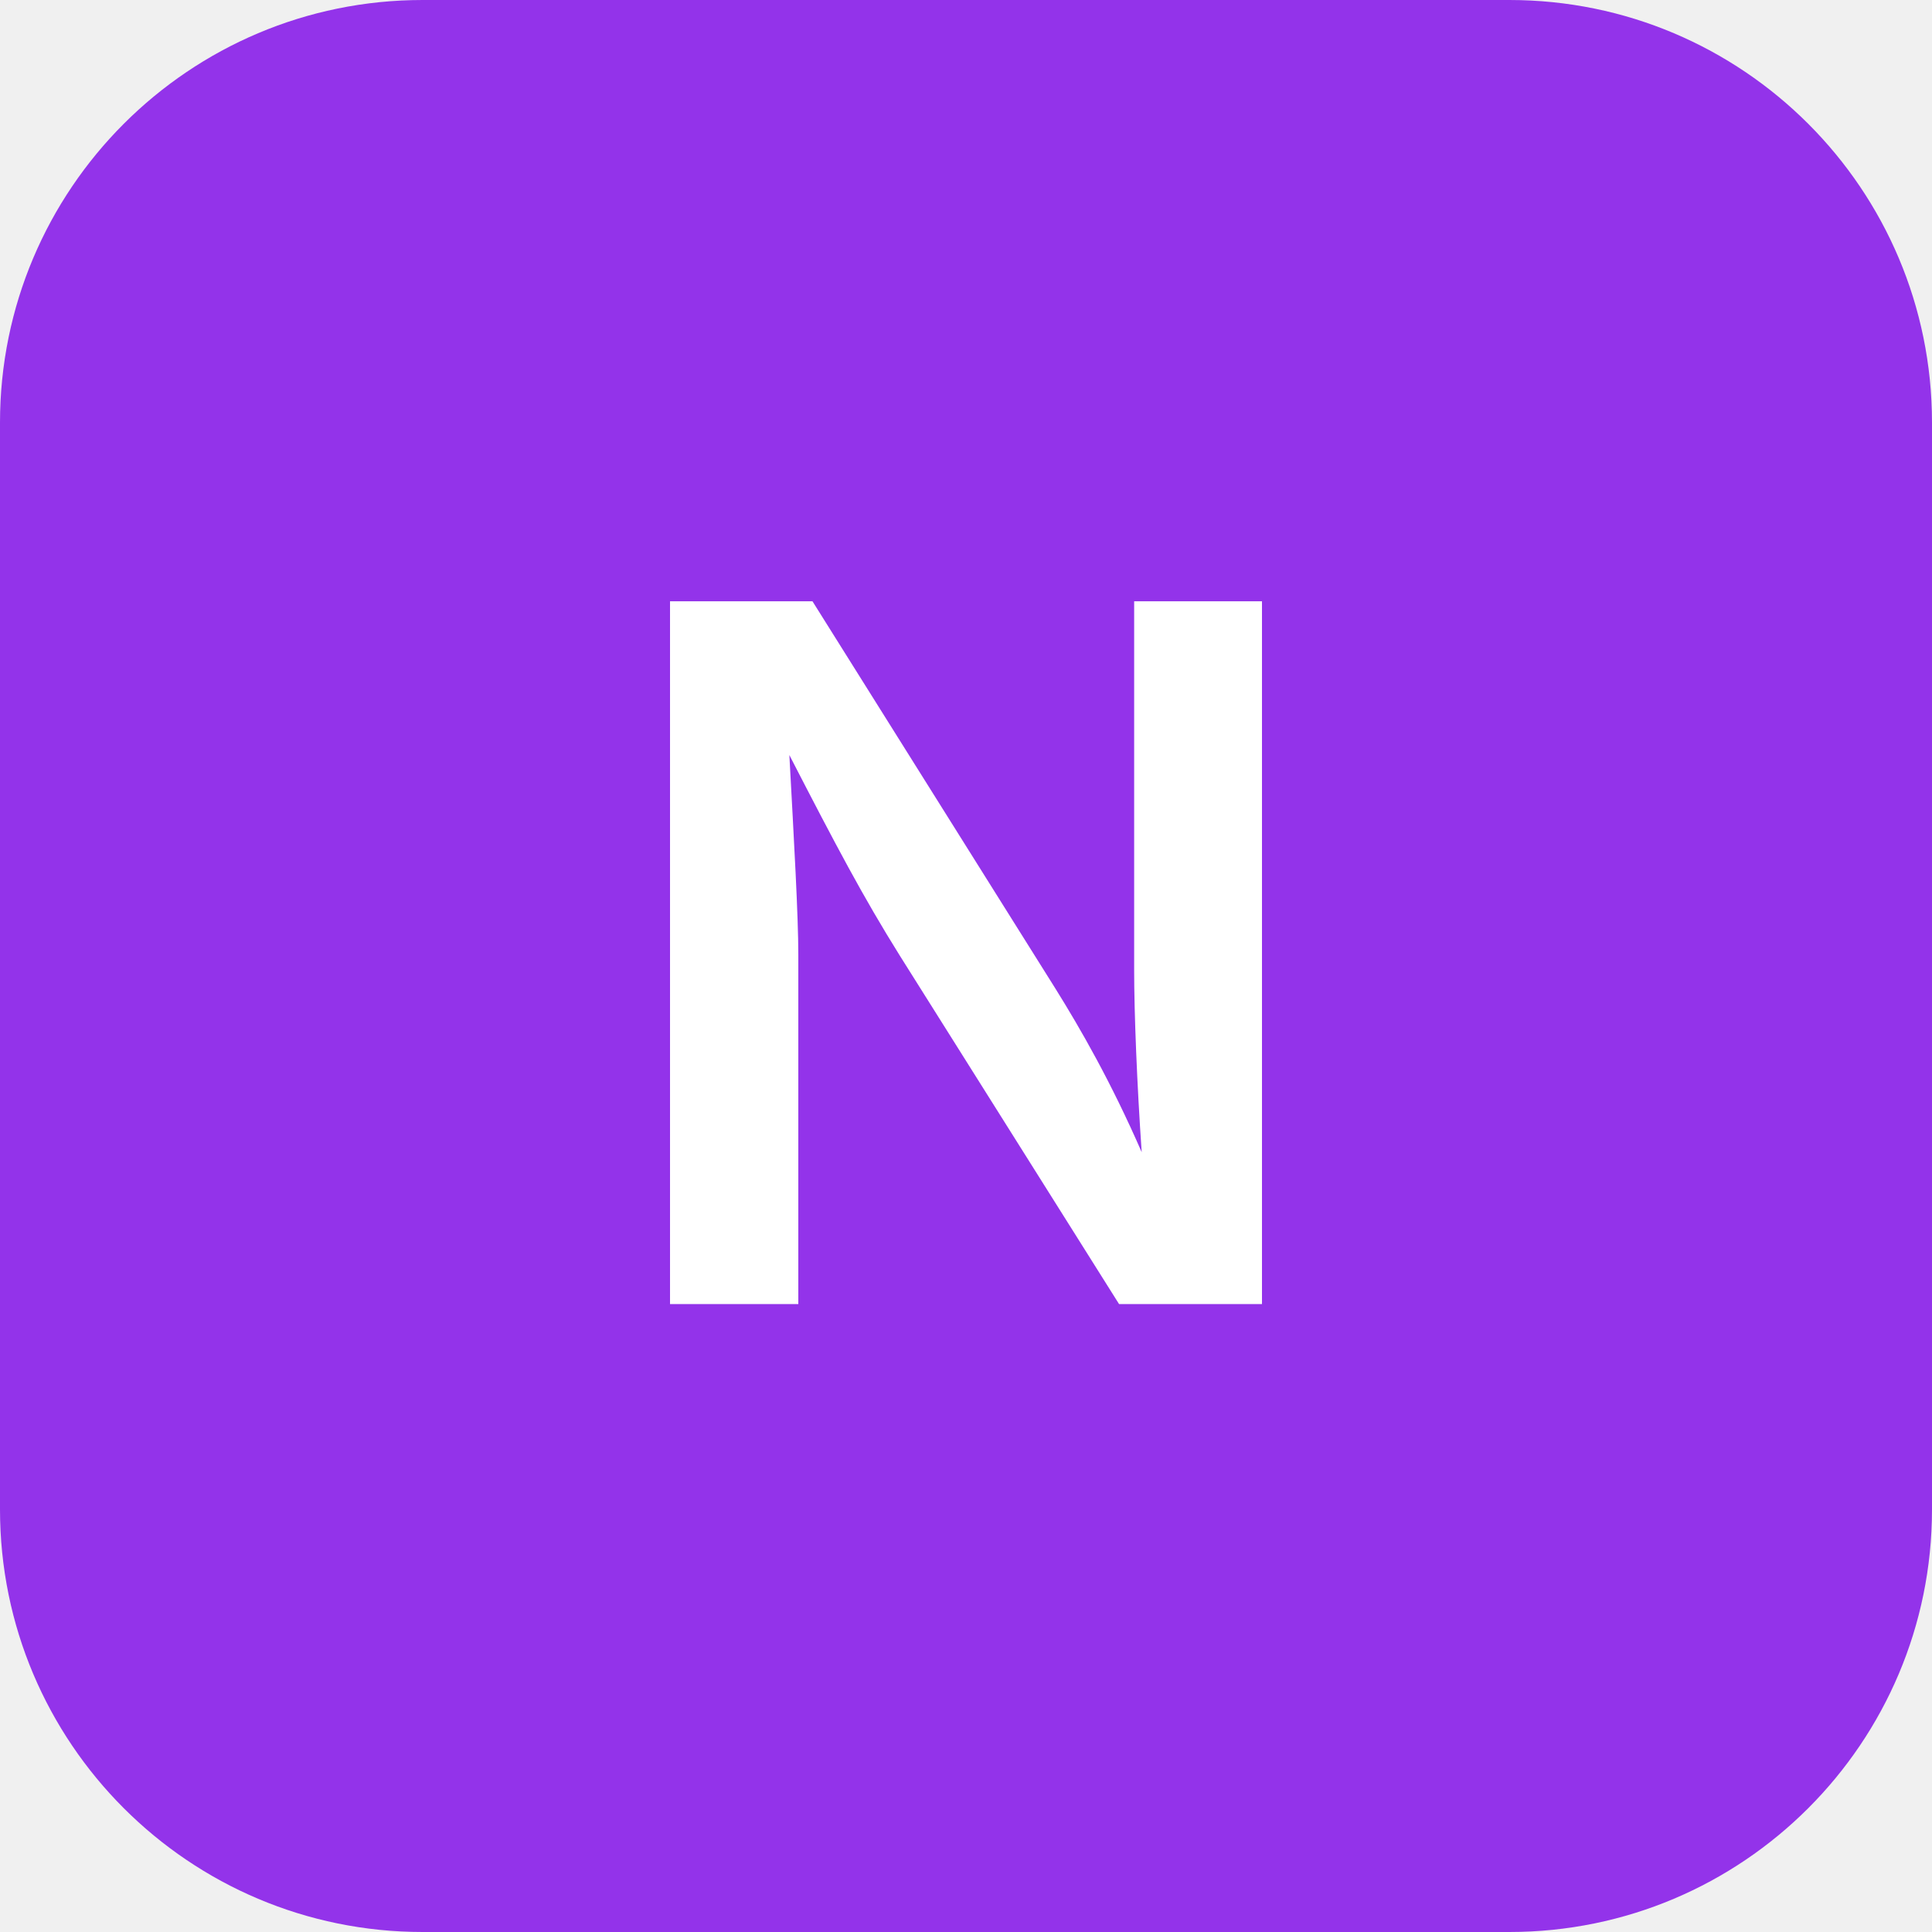
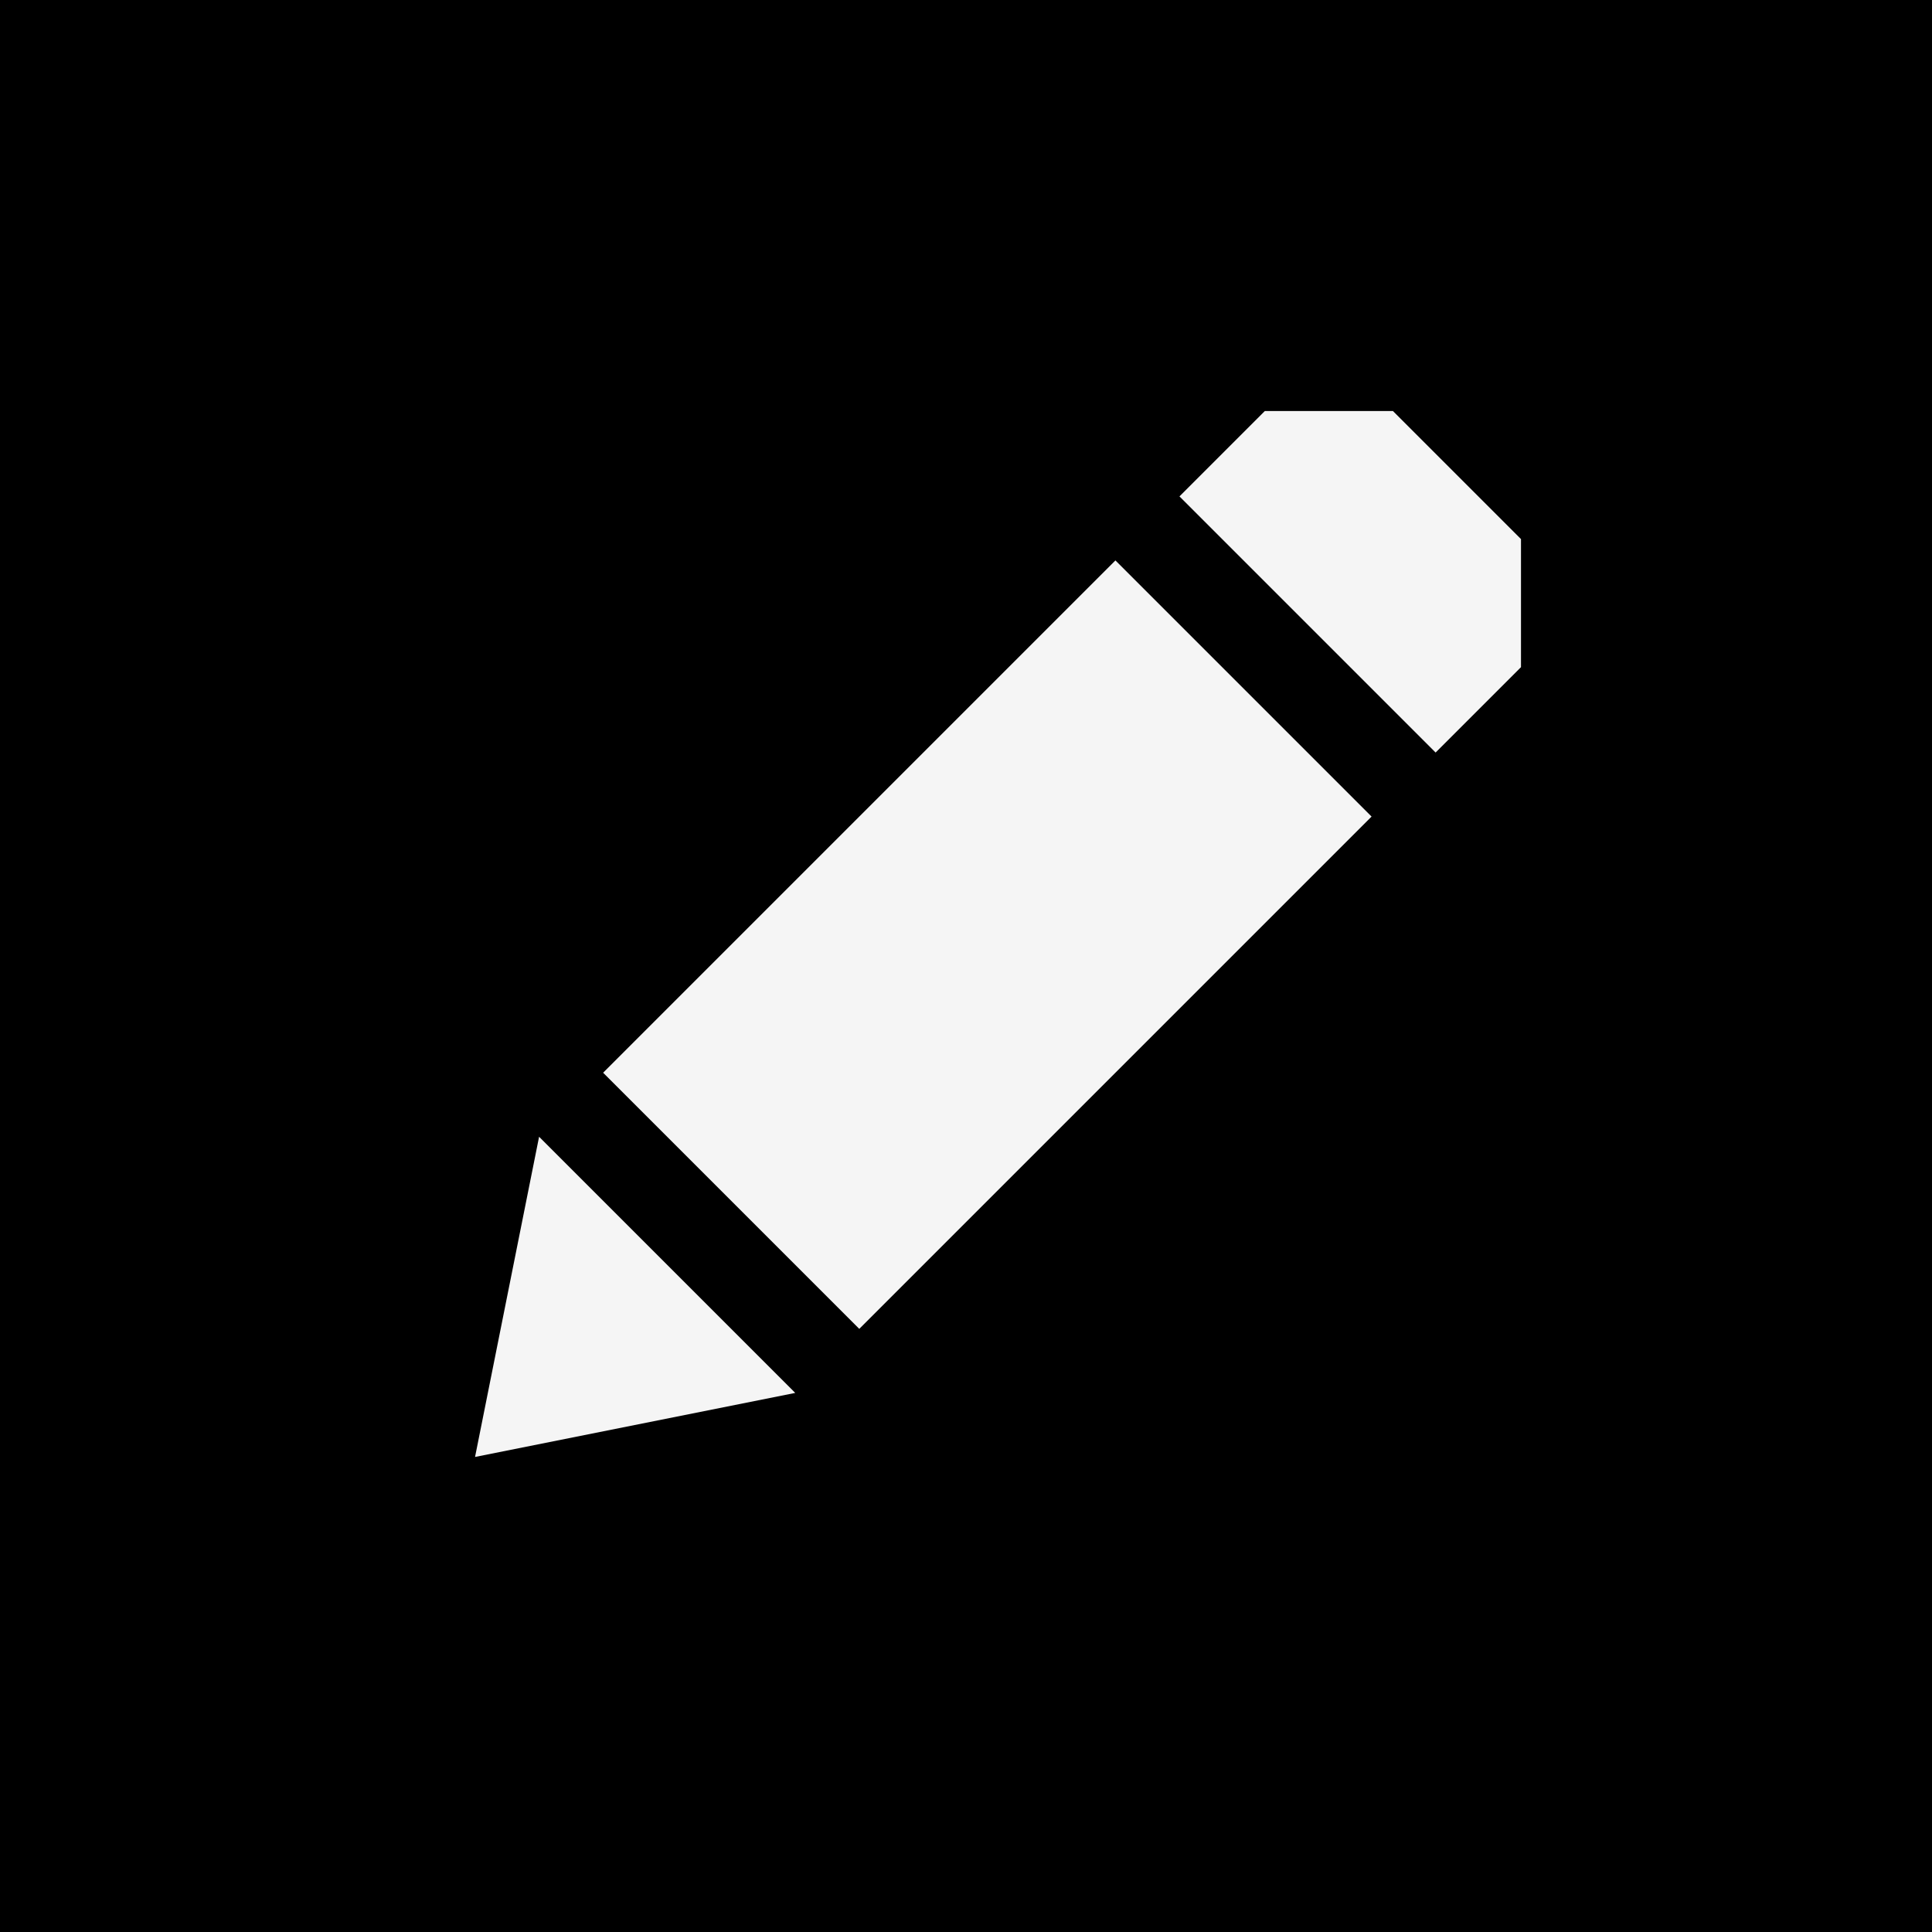
<svg xmlns="http://www.w3.org/2000/svg" viewBox="0 0 64 64">
-   <rect width="64" height="64" rx="14" fill="#9333ea" />
-   <text x="32" y="32" dy="0.35em" text-anchor="middle" font-family="ui-sans-serif, system-ui, -apple-system, sans-serif" font-size="32" font-weight="600" fill="#ffffff">N</text>
+   <rect width="64" height="64" fill="#000000" />
+   <g transform="translate(32 32) rotate(-45)" fill="#f5f5f5">
+     <polygon points="-23,0 -14,-6 -14,6" />
+     <polygon points="-11,-6 13,-6 13,6 -11,6" />
+     <polygon points="16,-6 20,-6 23,-3 23,3 20,6 16,6" />
+   </g>
</svg>
